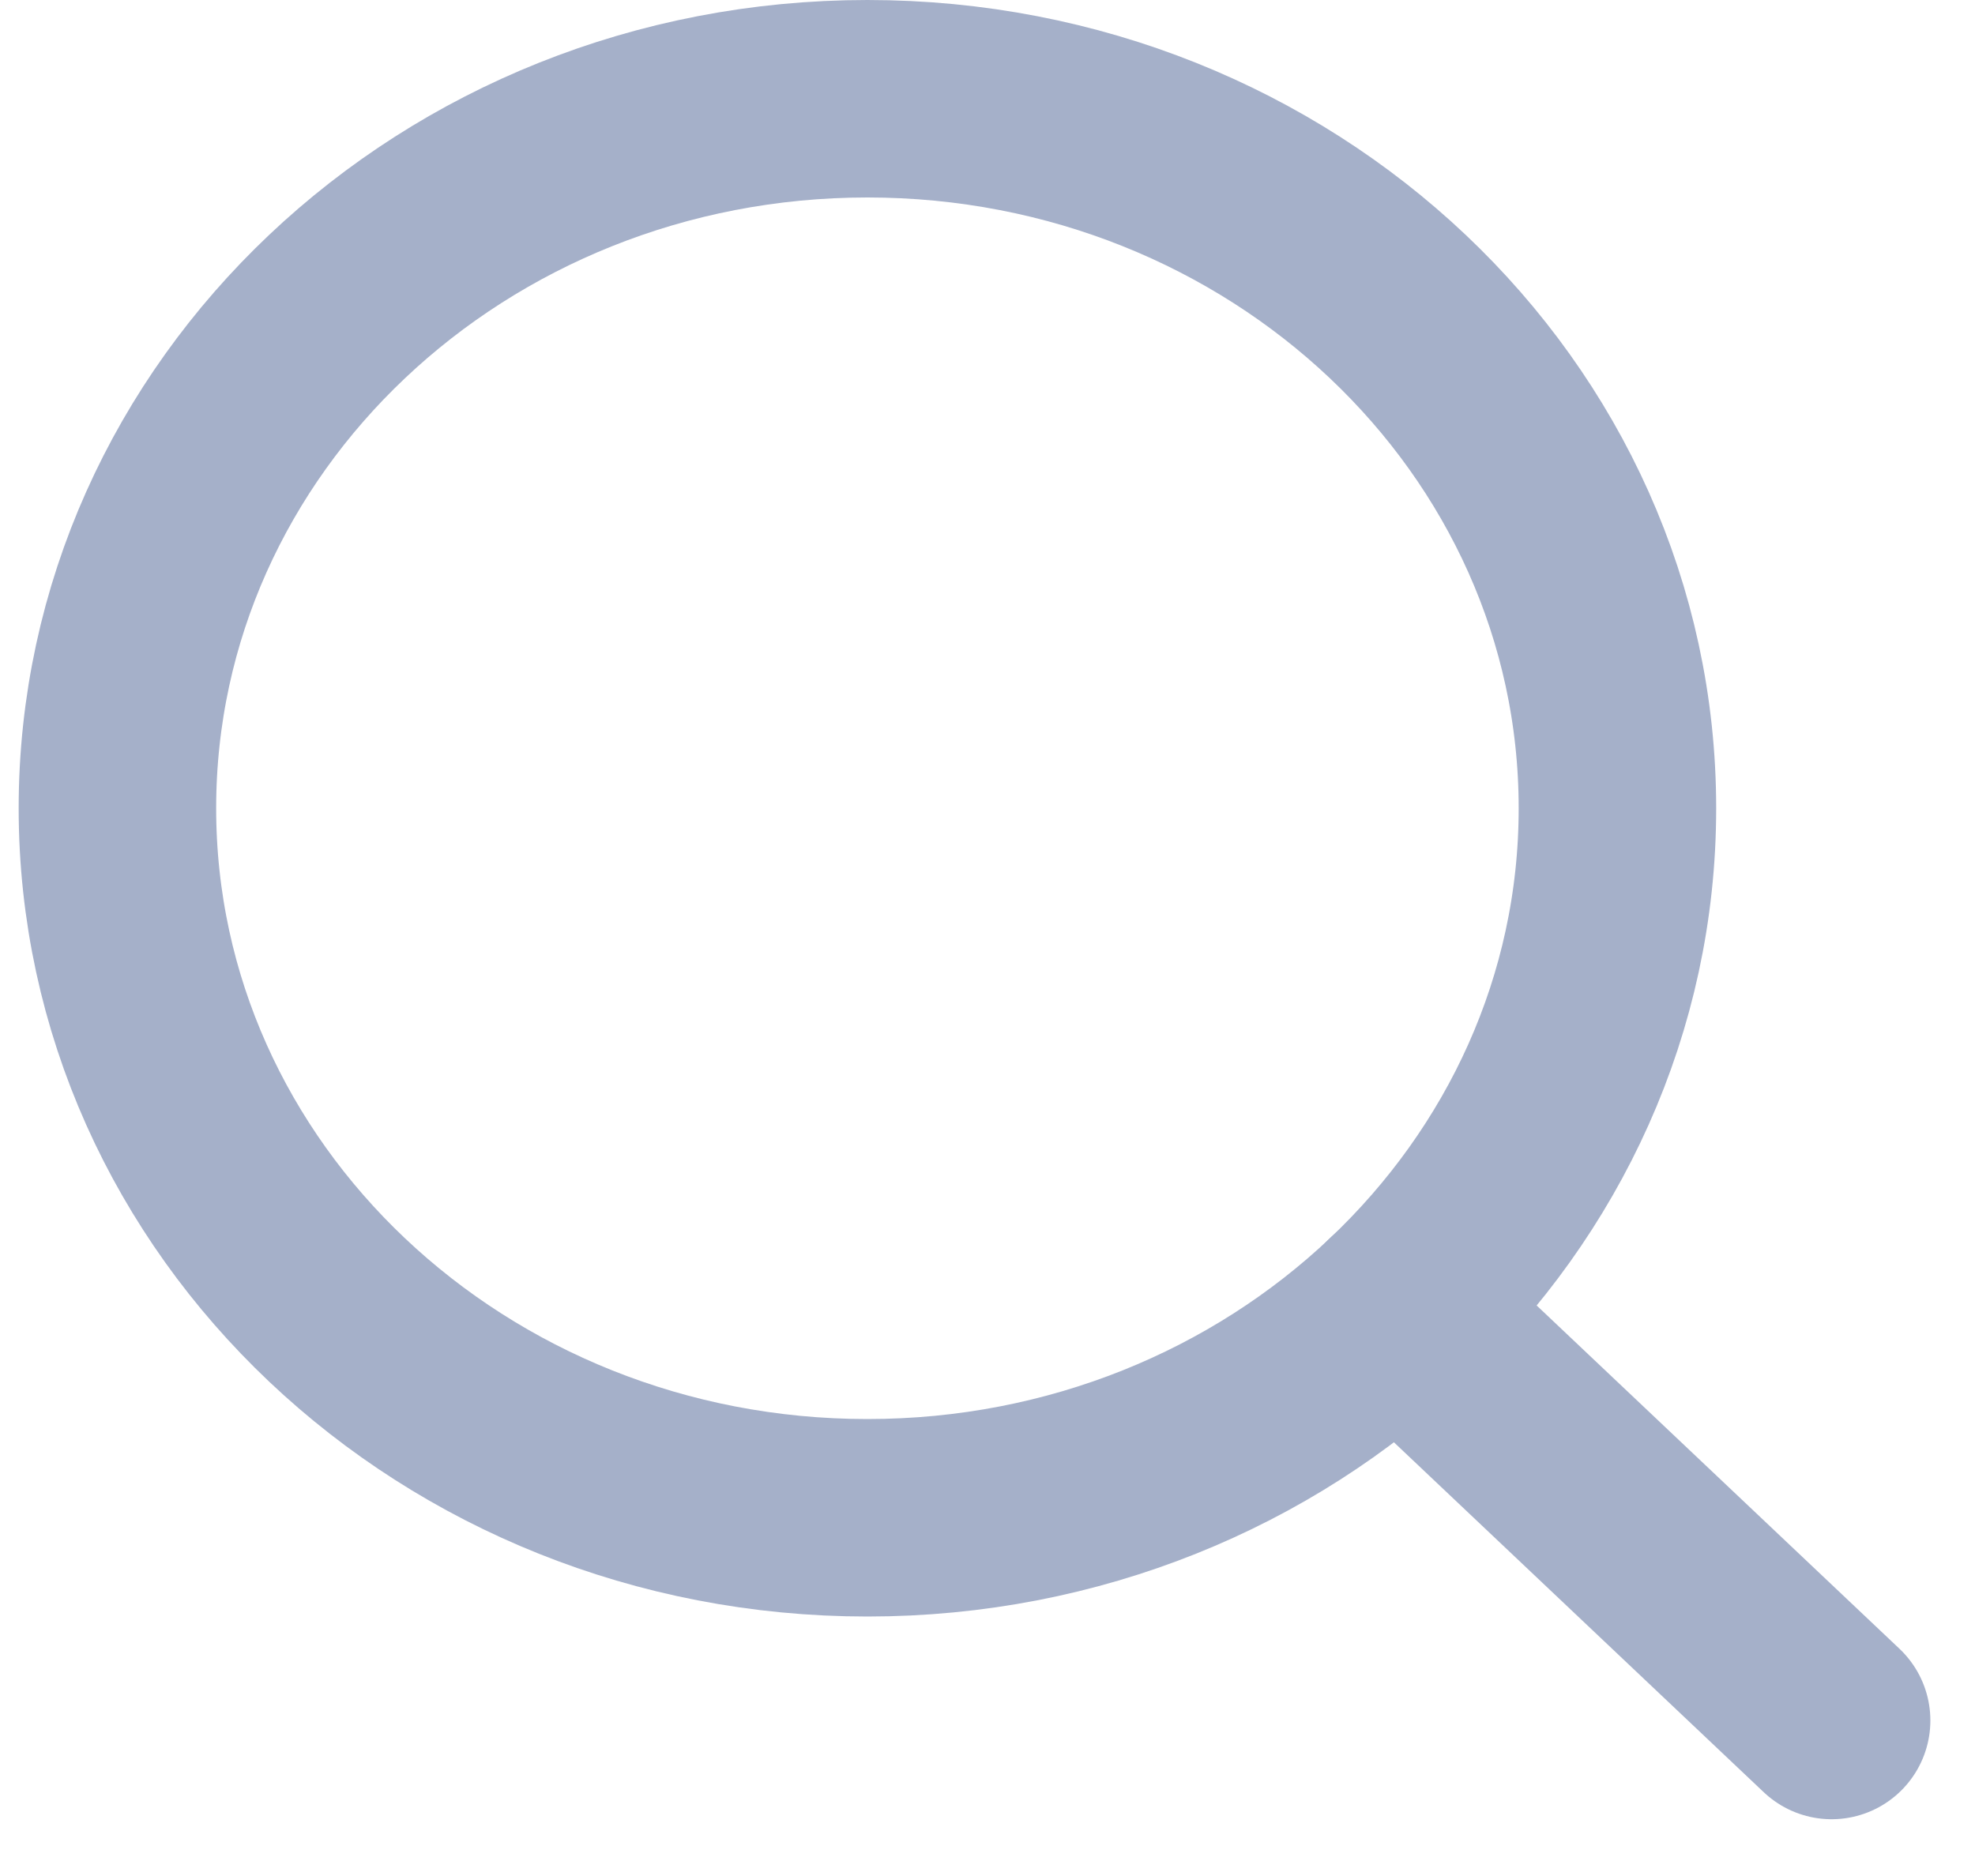
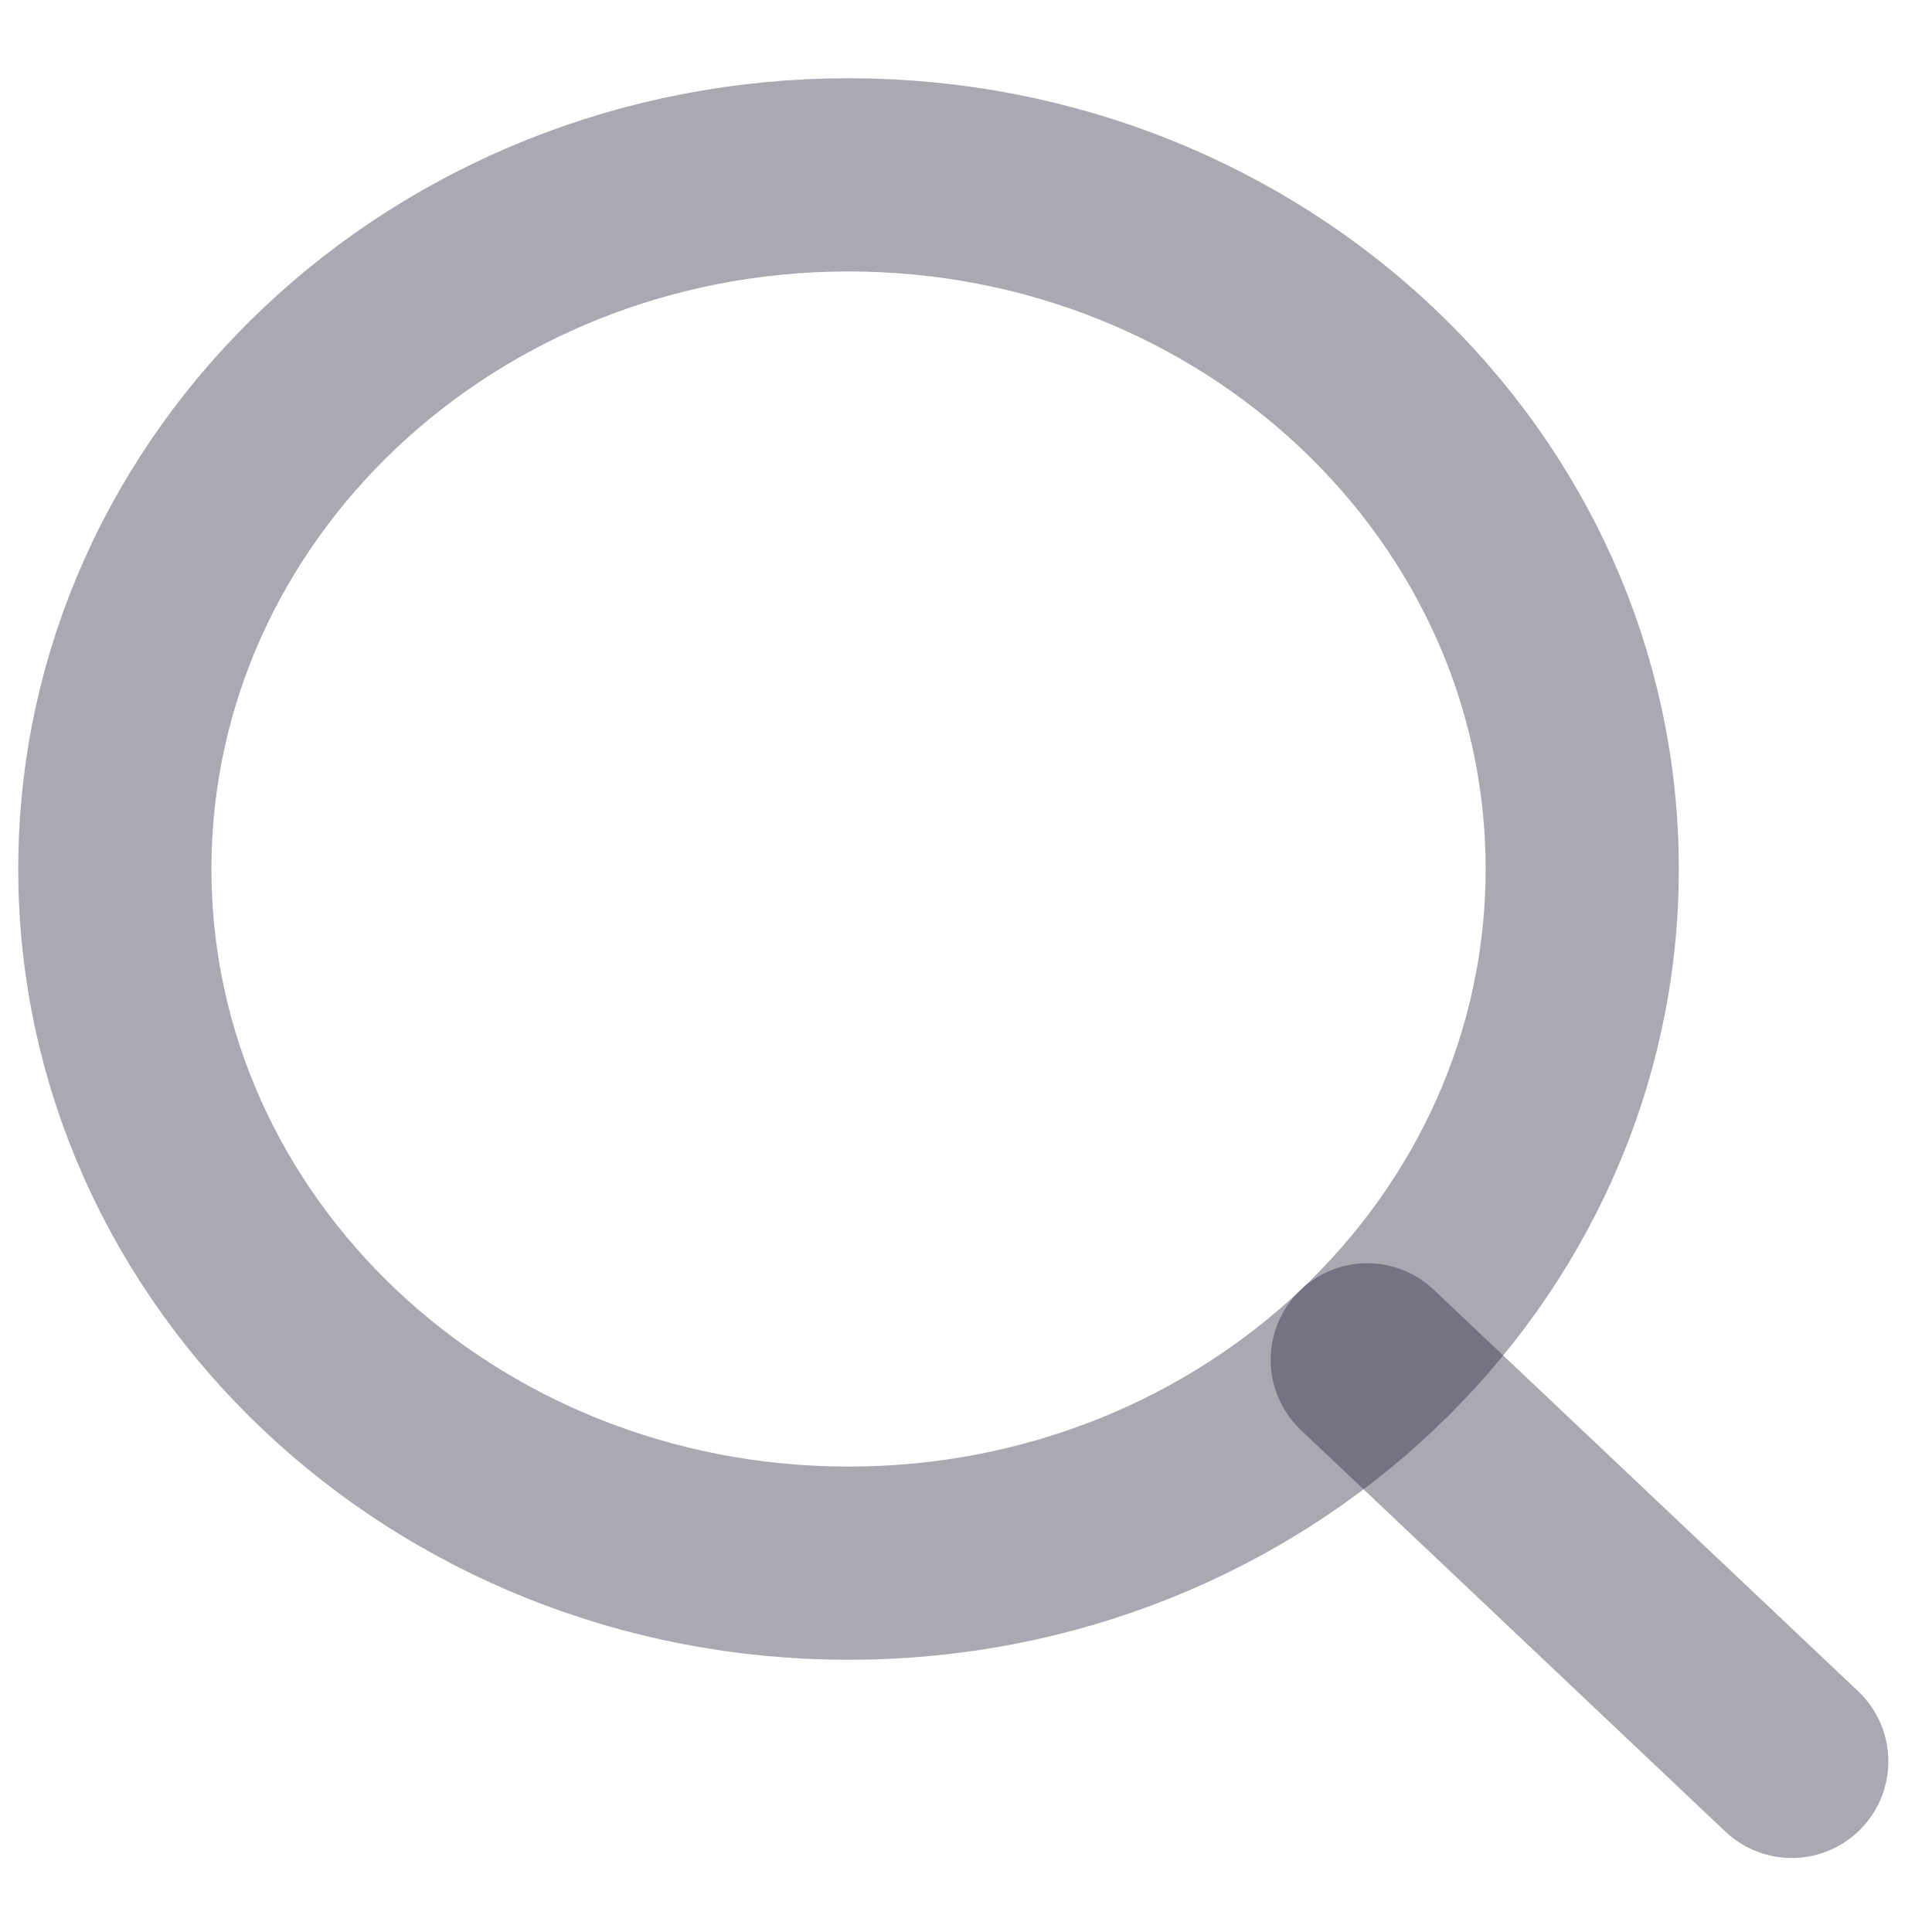
- <svg xmlns="http://www.w3.org/2000/svg" width="20" height="19" viewBox="0 0 20 19" fill="none">
-   <path d="M8.784 15.372C12.979 15.372 16.379 12.155 16.379 8.186C16.379 4.217 12.979 1 8.784 1C4.589 1 1.189 4.217 1.189 8.186C1.189 12.155 4.589 15.372 8.784 15.372Z" stroke="#A5B0C9" stroke-width="2" stroke-linecap="round" stroke-linejoin="round" />
-   <path d="M14.154 13.267L18.548 17.425" stroke="#A5B0C9" stroke-width="2" stroke-linecap="round" stroke-linejoin="round" />
+ <svg xmlns="http://www.w3.org/2000/svg" width="20" height="20" viewBox="0 0 20 20" fill="none">
+   <path d="M8.784 16.182C12.979 16.182 16.379 12.964 16.379 8.996C16.379 5.027 12.979 1.81 8.784 1.81C4.589 1.81 1.189 5.027 1.189 8.996C1.189 12.964 4.589 16.182 8.784 16.182Z" stroke="#18162F" stroke-opacity="0.37" stroke-width="2" stroke-linecap="round" stroke-linejoin="round" />
+   <path d="M14.154 14.077L18.548 18.234" stroke="#18162F" stroke-opacity="0.37" stroke-width="2" stroke-linecap="round" stroke-linejoin="round" />
</svg>
